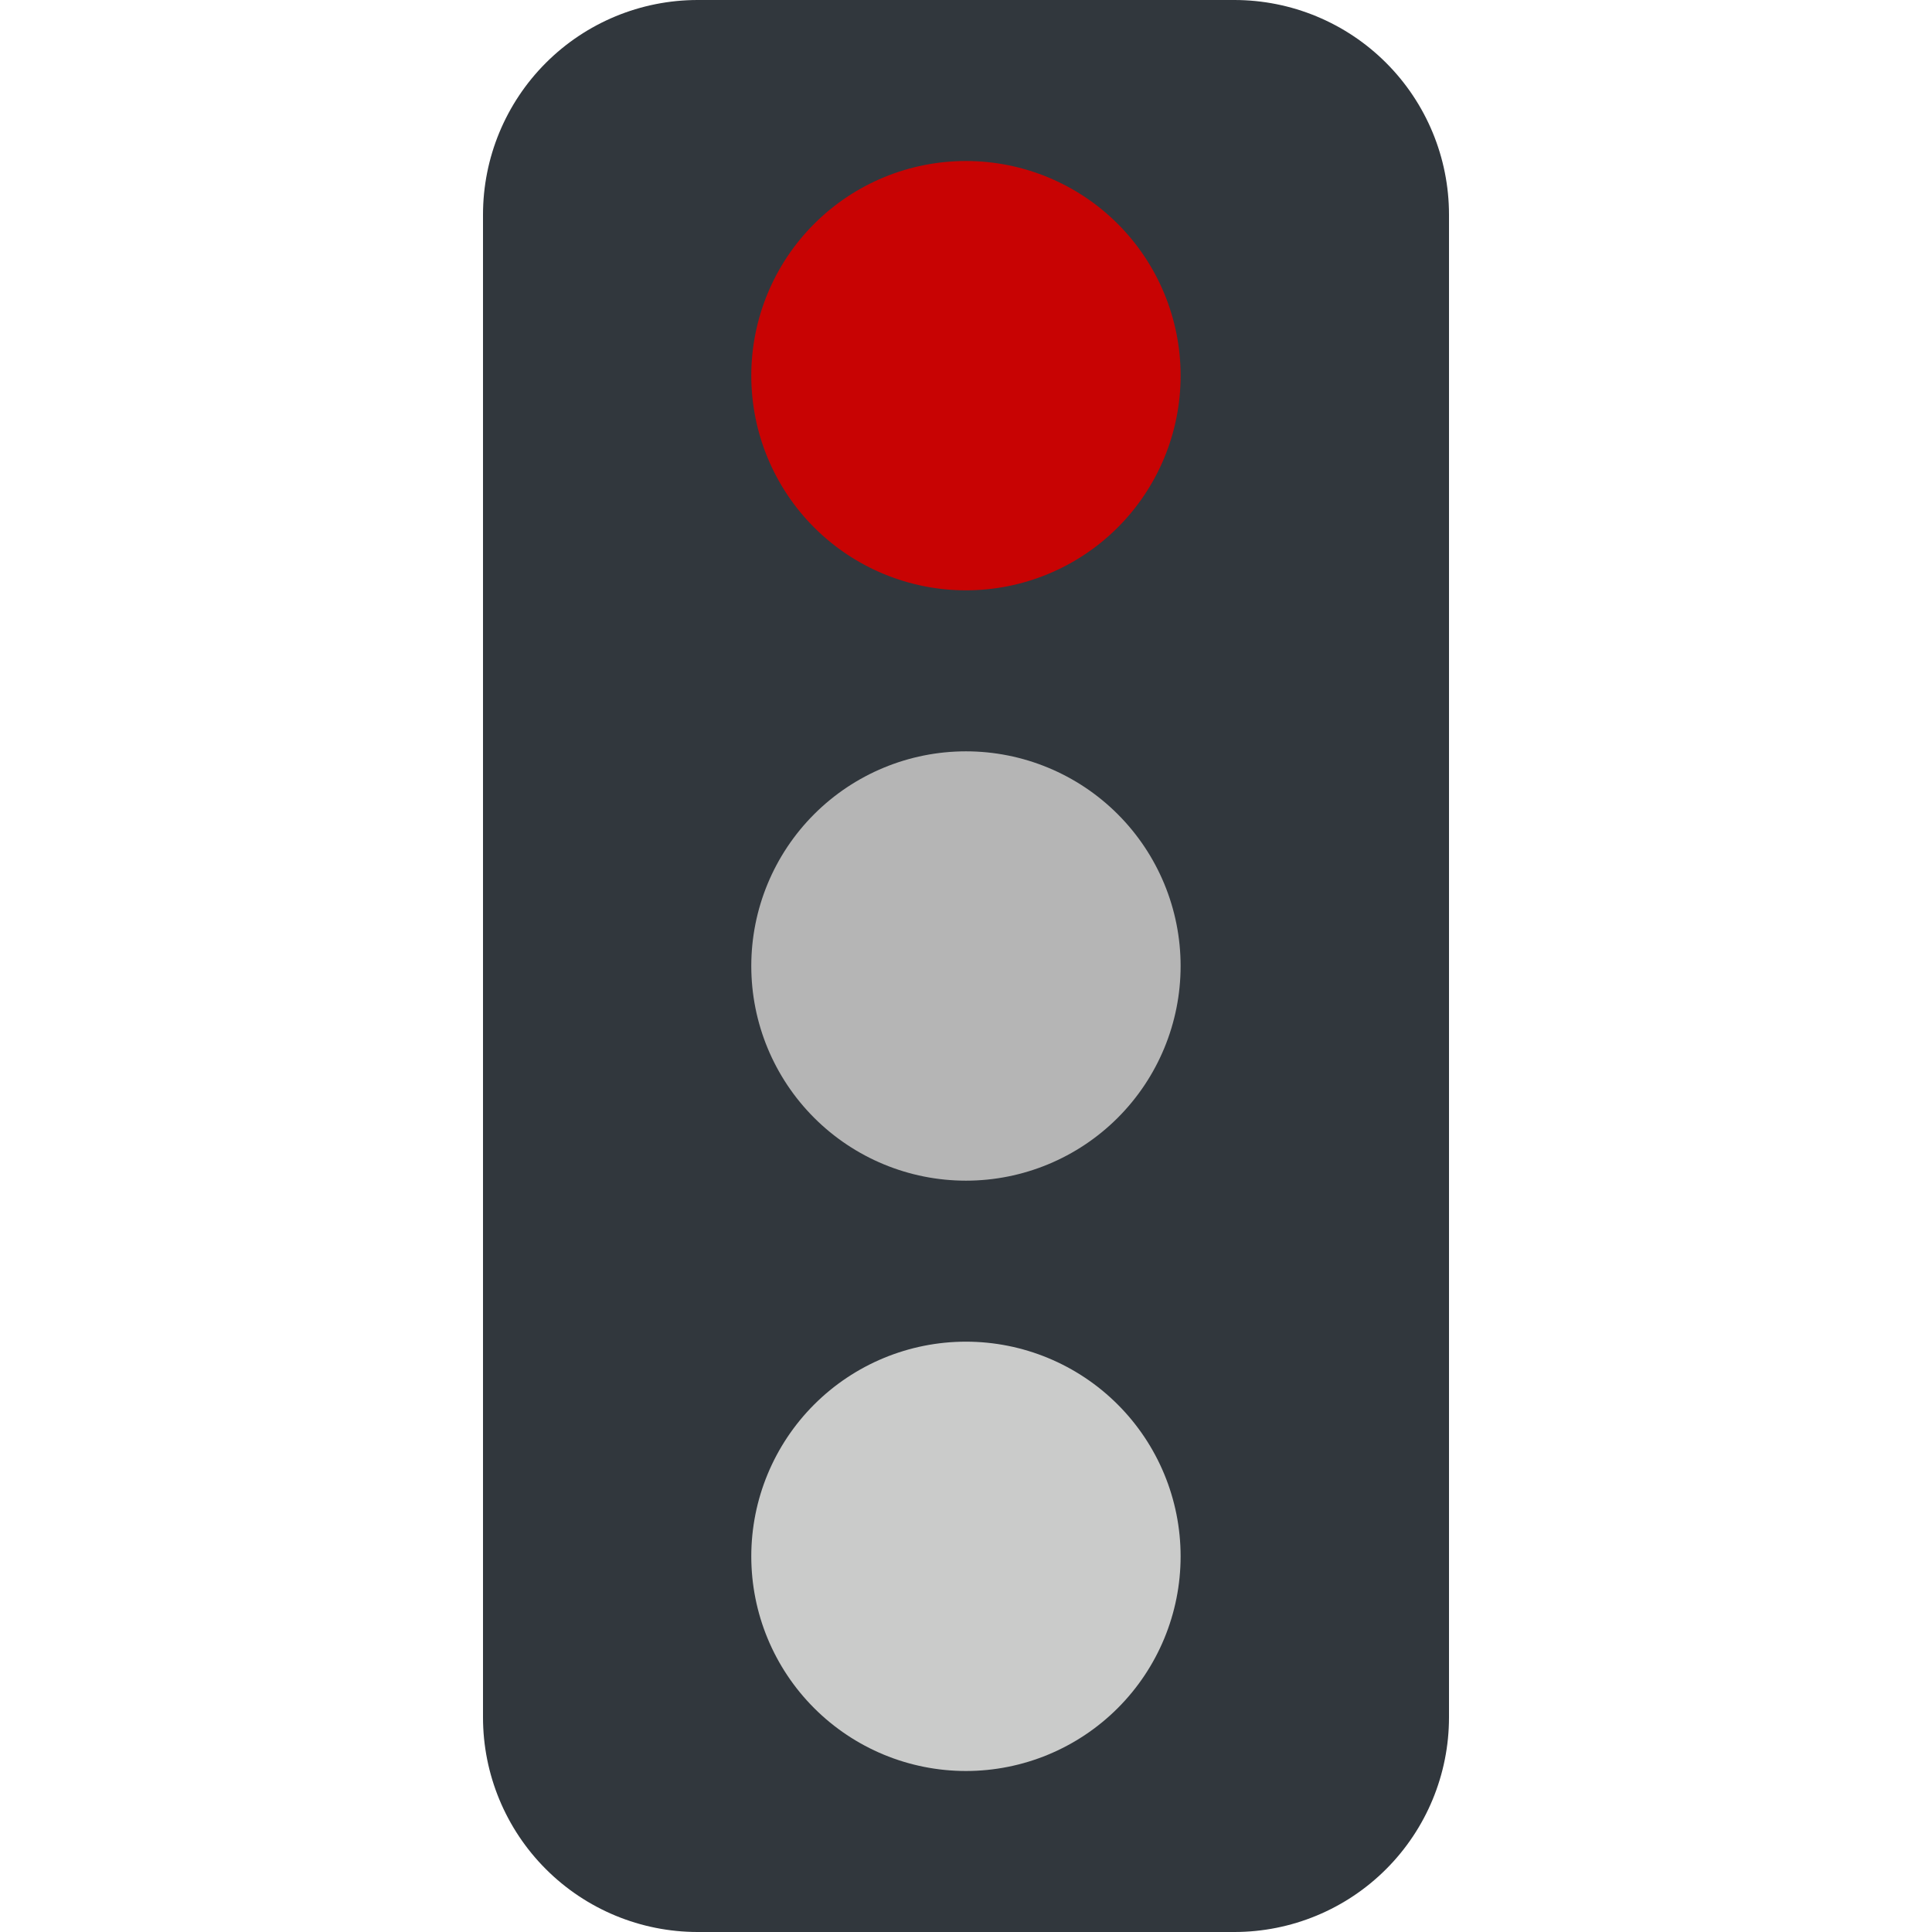
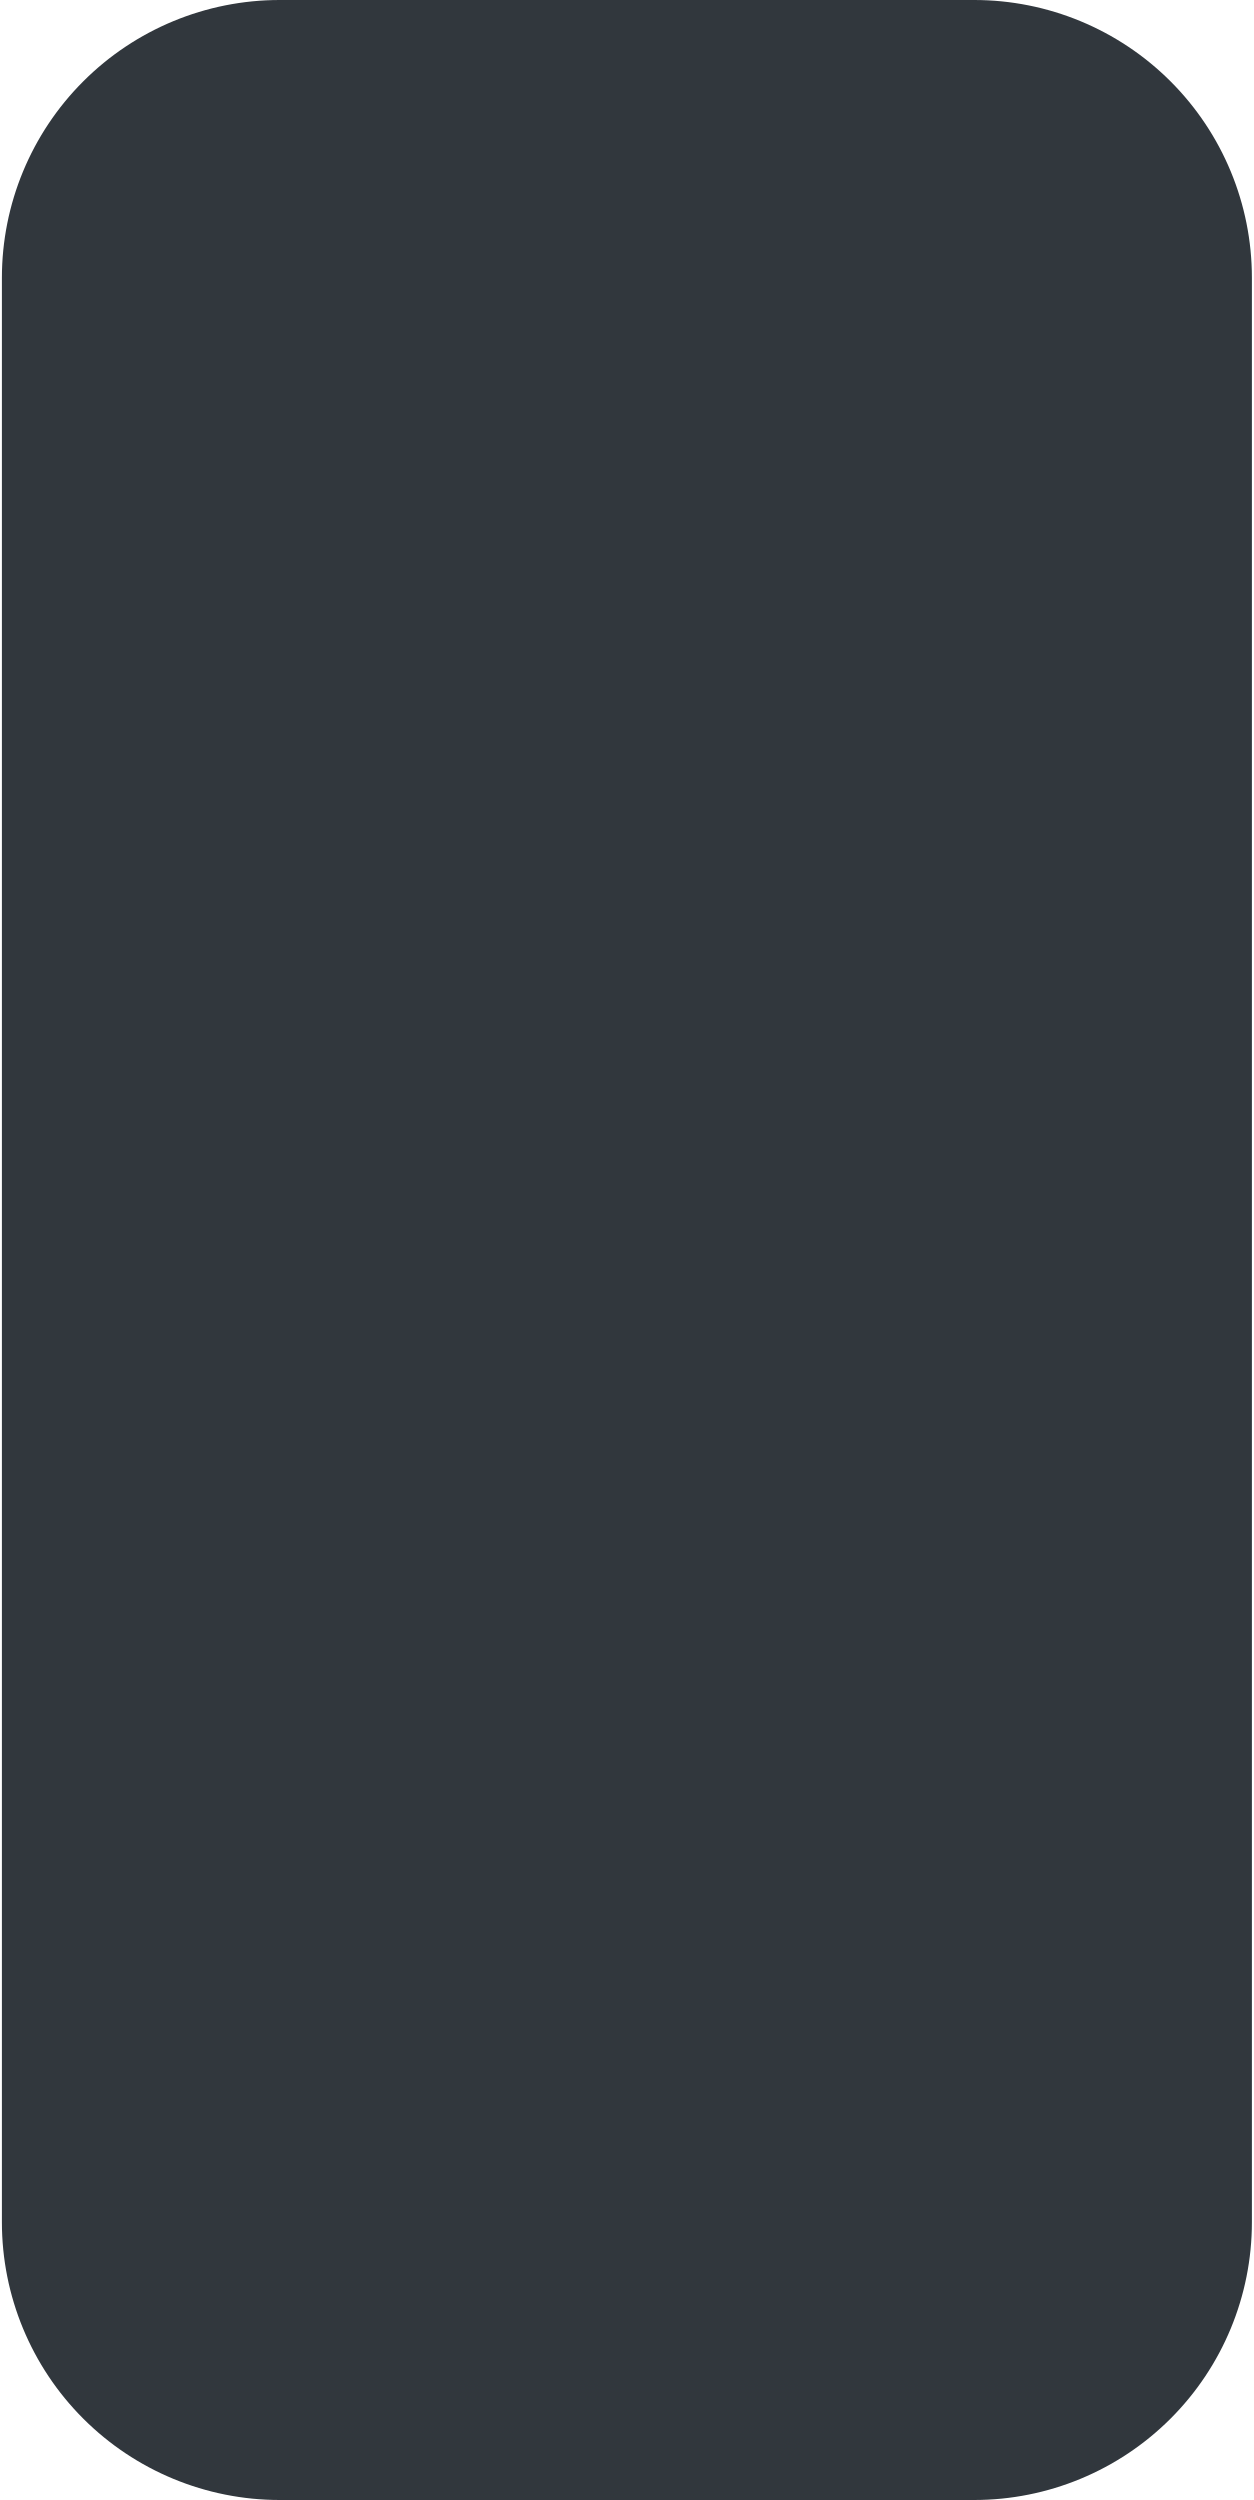
- <svg xmlns="http://www.w3.org/2000/svg" width="329" height="329" viewBox="0 0 329 329" fill="none">
-   <path d="M246.75 292.444C246.75 302.14 242.899 311.438 236.043 318.293C229.188 325.149 219.89 329 210.194 329H118.806C109.11 329 99.812 325.149 92.957 318.293C86.101 311.438 82.25 302.14 82.25 292.444V36.556C82.25 26.86 86.101 17.562 92.957 10.707C99.812 3.851 109.11 0 118.806 0L210.194 0C219.89 0 229.188 3.851 236.043 10.707C242.899 17.562 246.75 26.86 246.75 36.556V292.444Z" fill="#31373D" />
-   <path d="M164.491 228.472C174.186 228.472 183.484 232.324 190.34 239.179C197.195 246.035 201.047 255.333 201.047 265.028C201.047 274.723 197.195 284.021 190.34 290.876C183.484 297.732 174.186 301.583 164.491 301.583C154.796 301.583 145.498 297.732 138.642 290.876C131.787 284.021 127.936 274.723 127.936 265.028C127.936 255.333 131.787 246.035 138.642 239.179C145.498 232.324 154.796 228.472 164.491 228.472Z" fill="#CACBCA" />
-   <path d="M164.491 127.944C174.186 127.944 183.484 131.796 190.34 138.651C197.195 145.507 201.047 154.805 201.047 164.5C201.047 174.195 197.195 183.493 190.34 190.349C183.484 197.204 174.186 201.056 164.491 201.056C154.796 201.056 145.498 197.204 138.642 190.349C131.787 183.493 127.936 174.195 127.936 164.5C127.936 154.805 131.787 145.507 138.642 138.651C145.498 131.796 154.796 127.944 164.491 127.944Z" fill="#B5B5B5" />
-   <path d="M164.491 27.417C174.186 27.417 183.484 31.268 190.34 38.124C197.195 44.979 201.047 54.277 201.047 63.972C201.047 73.667 197.195 82.966 190.34 89.821C183.484 96.677 174.186 100.528 164.491 100.528C154.796 100.528 145.498 96.677 138.642 89.821C131.787 82.966 127.936 73.667 127.936 63.972C127.936 54.277 131.787 44.979 138.642 38.124C145.498 31.268 154.796 27.417 164.491 27.417Z" fill="#C80303" />
+ <svg xmlns="http://www.w3.org/2000/svg" width="165" height="329" viewBox="0 0 165 329" fill="none">
+   <path d="M164.75 292.444C164.75 302.14 160.899 311.438 154.043 318.293C147.188 325.149 137.89 329 128.194 329H36.806C27.11 329 17.812 325.149 10.957 318.293C4.101 311.438 0.25 302.14 0.25 292.444V36.556C0.25 26.86 4.101 17.562 10.957 10.707C17.812 3.851 27.11 0 36.806 0L128.194 0C137.89 0 147.188 3.851 154.043 10.707C160.899 17.562 164.75 26.86 164.75 36.556V292.444Z" fill="#31373D" />
</svg>
